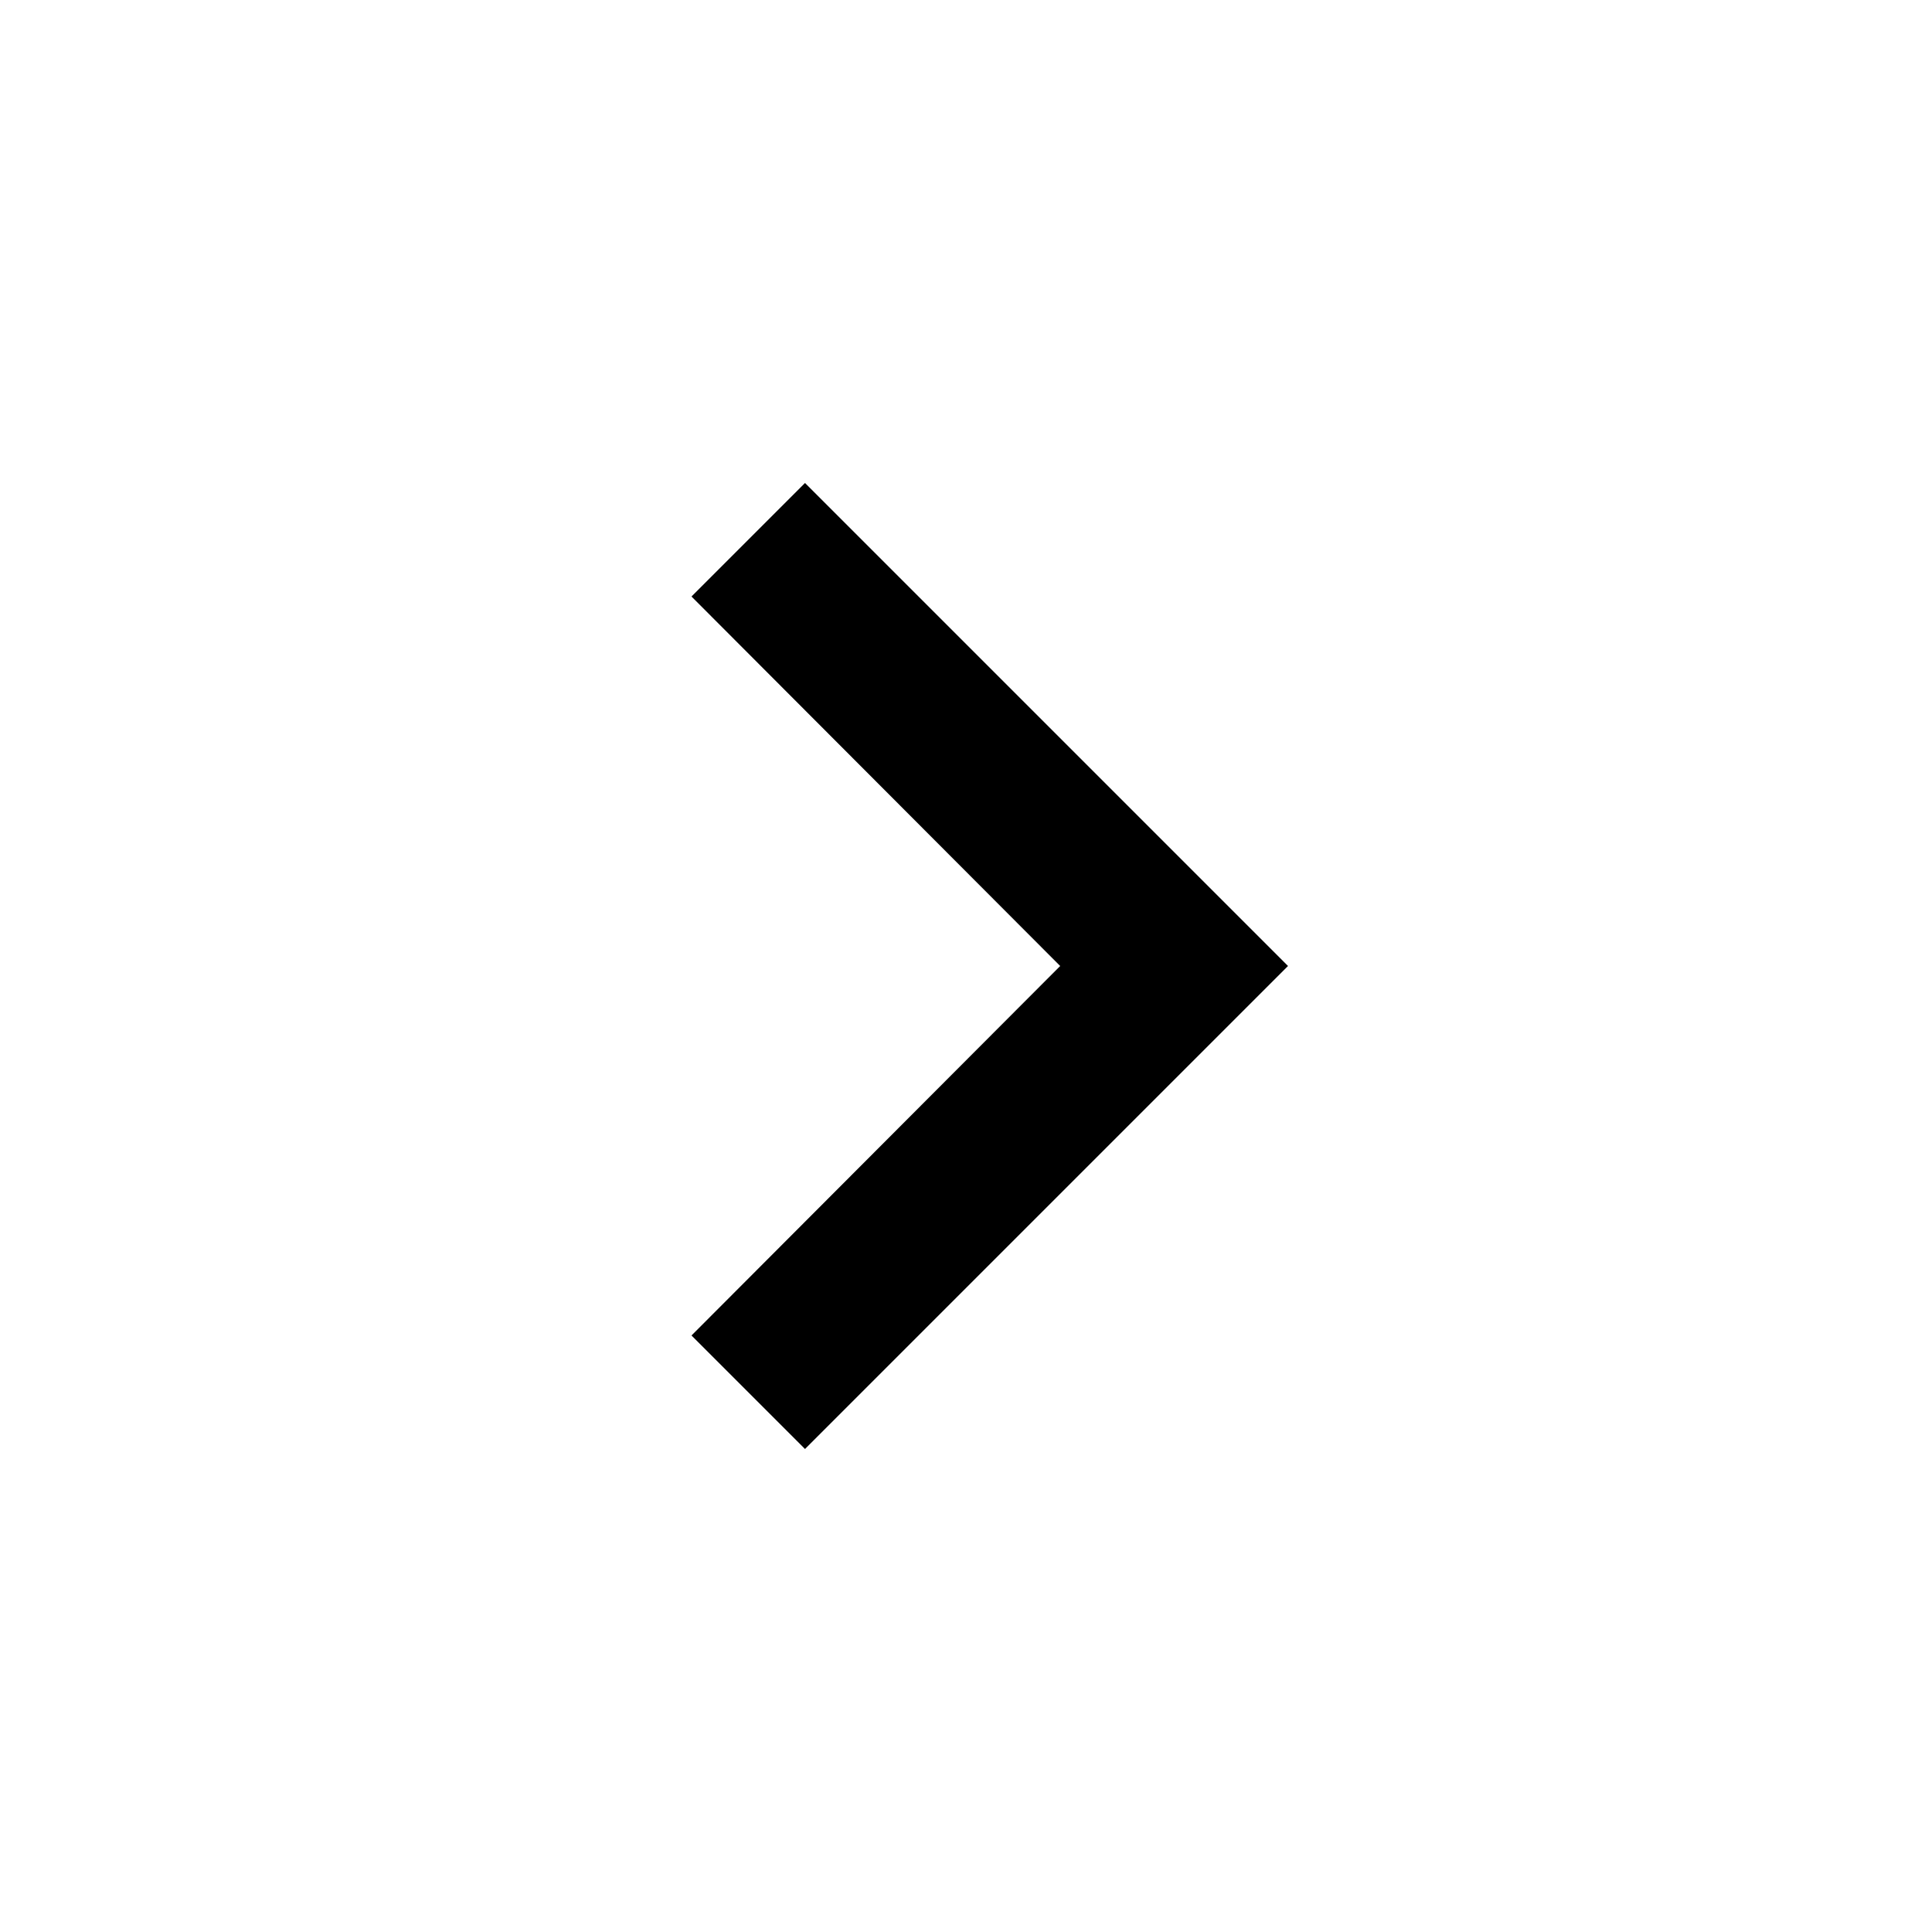
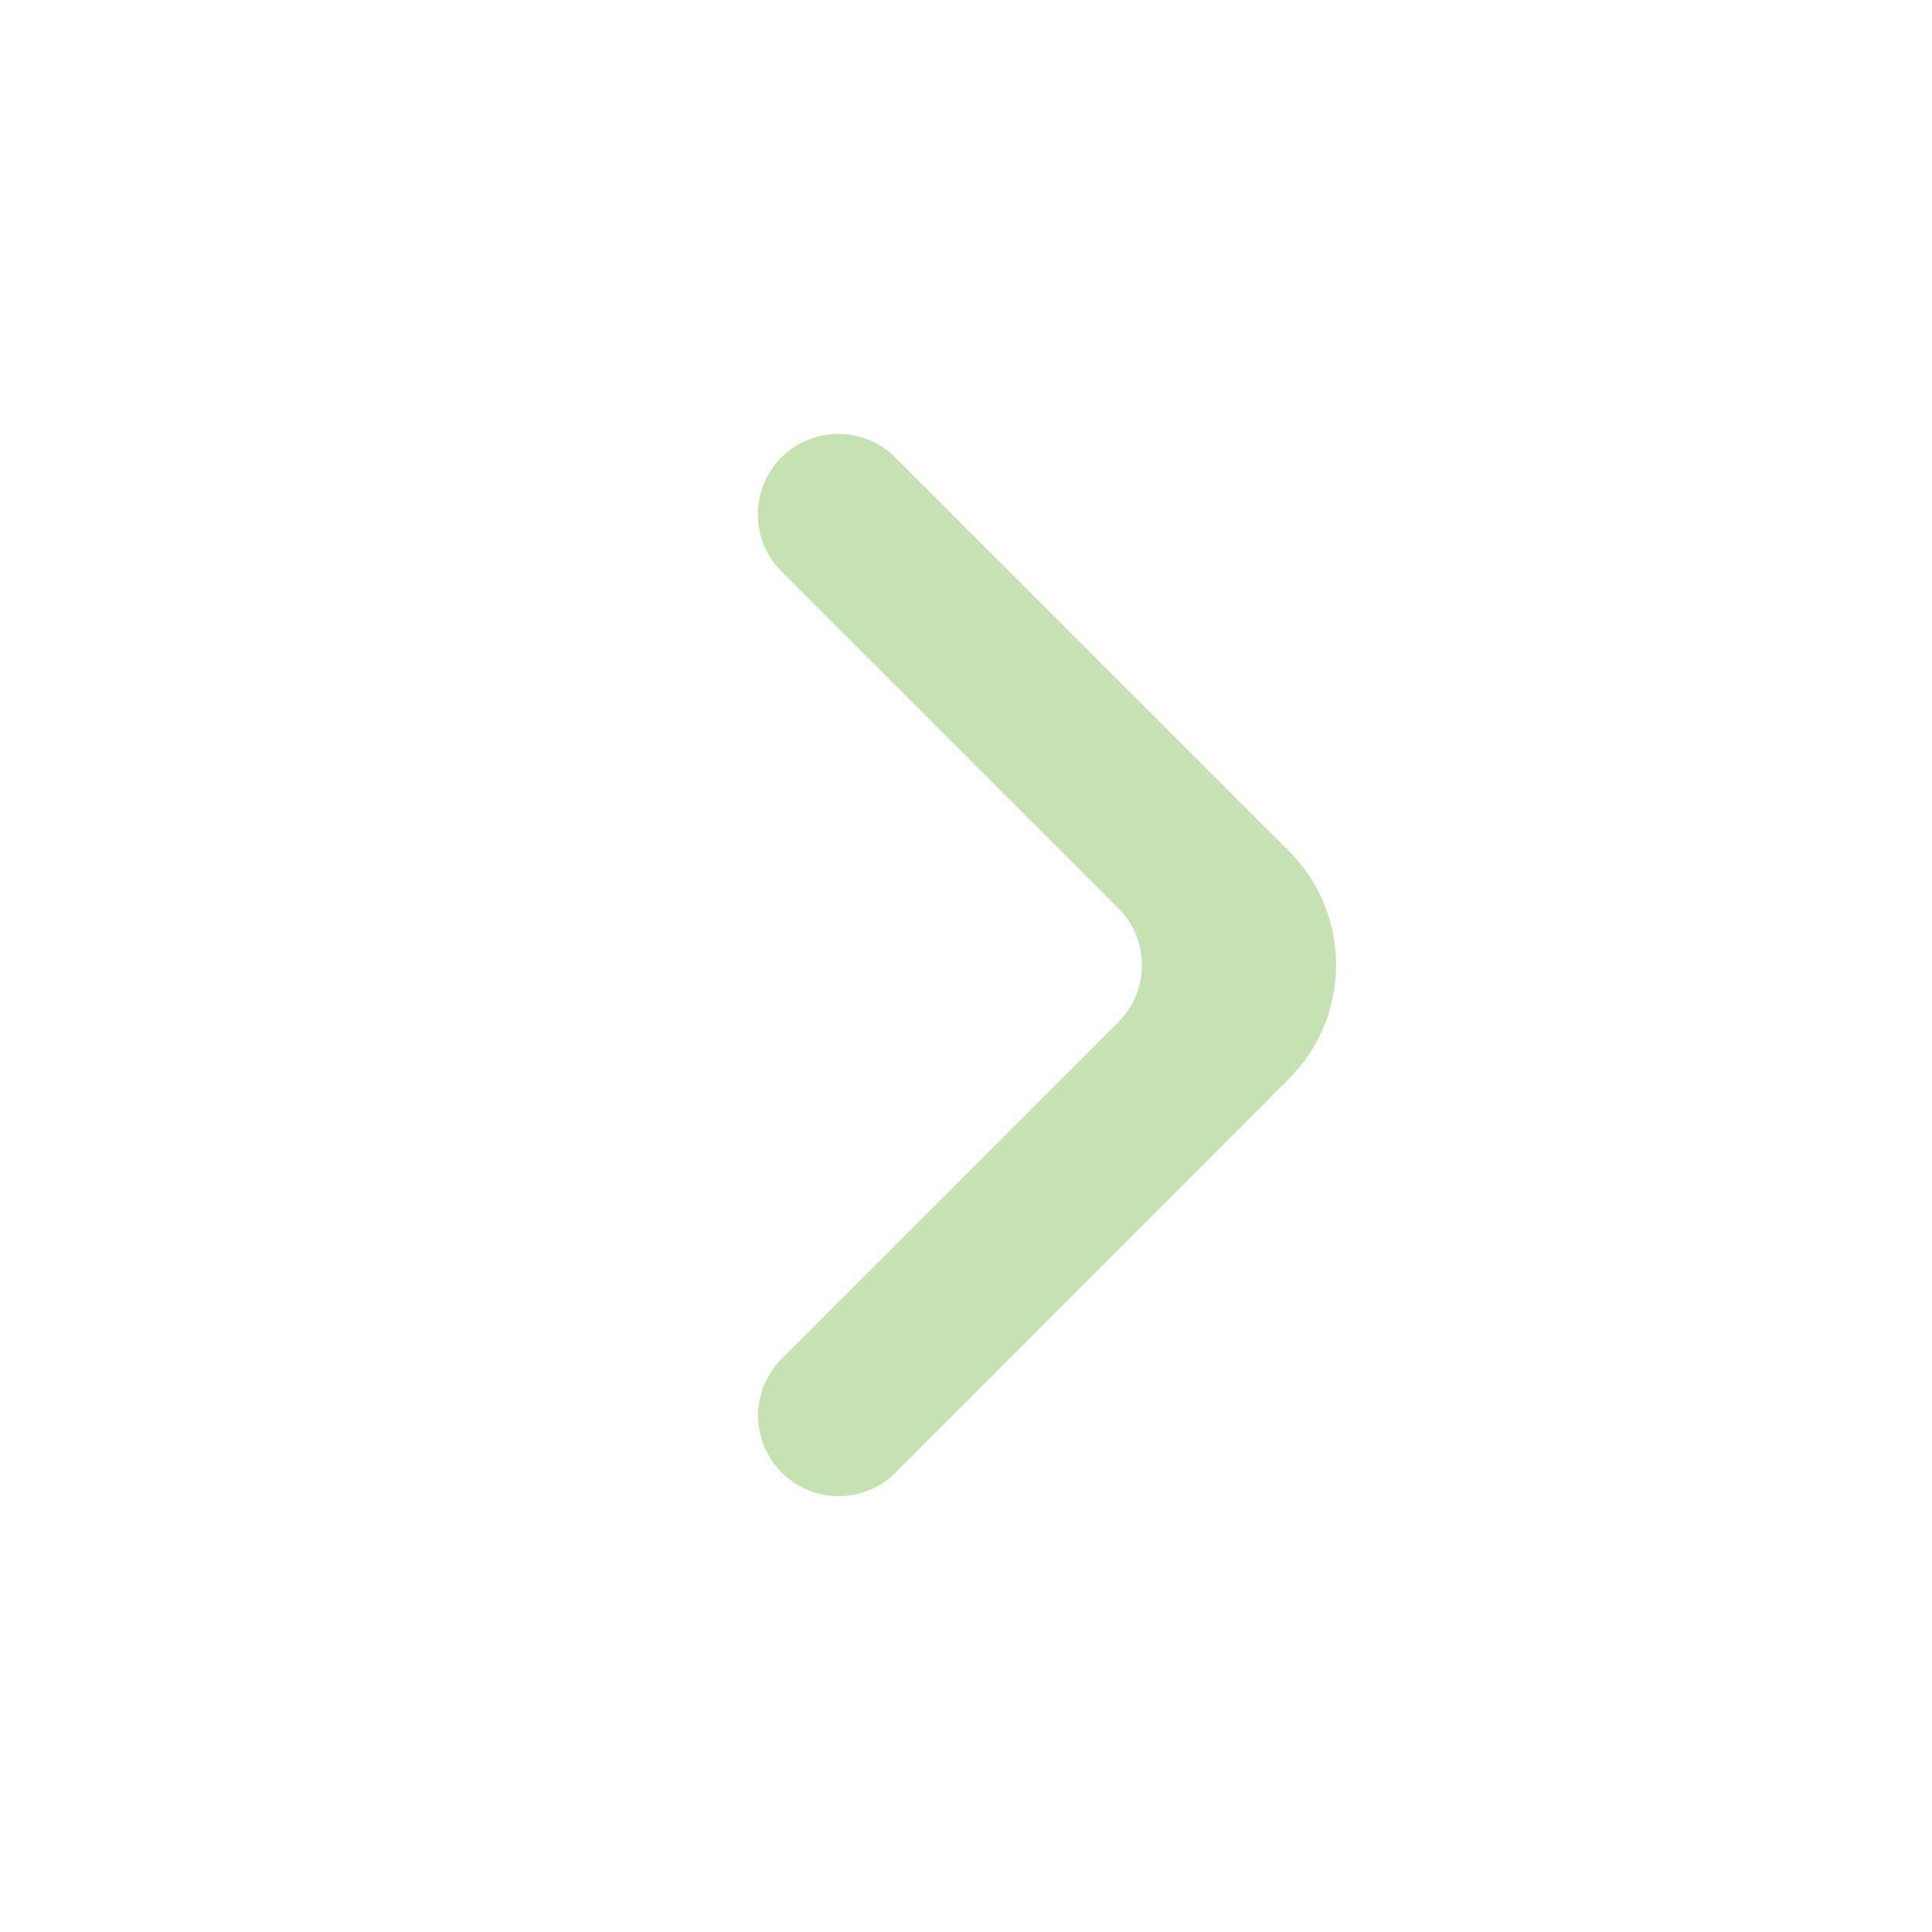
- <svg xmlns="http://www.w3.org/2000/svg" width="24" height="24" viewBox="0 0 24 24">
-   <path fill="none" d="M0 0h24v24H0V0z" />
-   <path d="M10 6L8.59 7.41 13.17 12l-4.58 4.59L10 18l6-6-6-6z" />
+ <svg xmlns="http://www.w3.org/2000/svg" width="800px" height="800px" viewBox="0 0 24 24" fill="none" stroke="">
+   <g id="SVGRepo_bgCarrier" stroke-width="0" />
+   <g id="SVGRepo_tracerCarrier" stroke-linecap="round" stroke-linejoin="round" />
+   <g id="SVGRepo_iconCarrier">
+     <path d="M9.711 18.293C10.101 18.683 10.734 18.683 11.125 18.293L16.012 13.401C16.793 12.62 16.792 11.354 16.012 10.573L11.121 5.683C10.731 5.292 10.098 5.292 9.707 5.683C9.317 6.073 9.317 6.706 9.707 7.097L13.893 11.282C14.283 11.673 14.283 12.306 13.893 12.697L9.711 16.879C9.32 17.269 9.32 17.902 9.711 18.293Z" fill="#c7e2b2" />
+   </g>
</svg>
